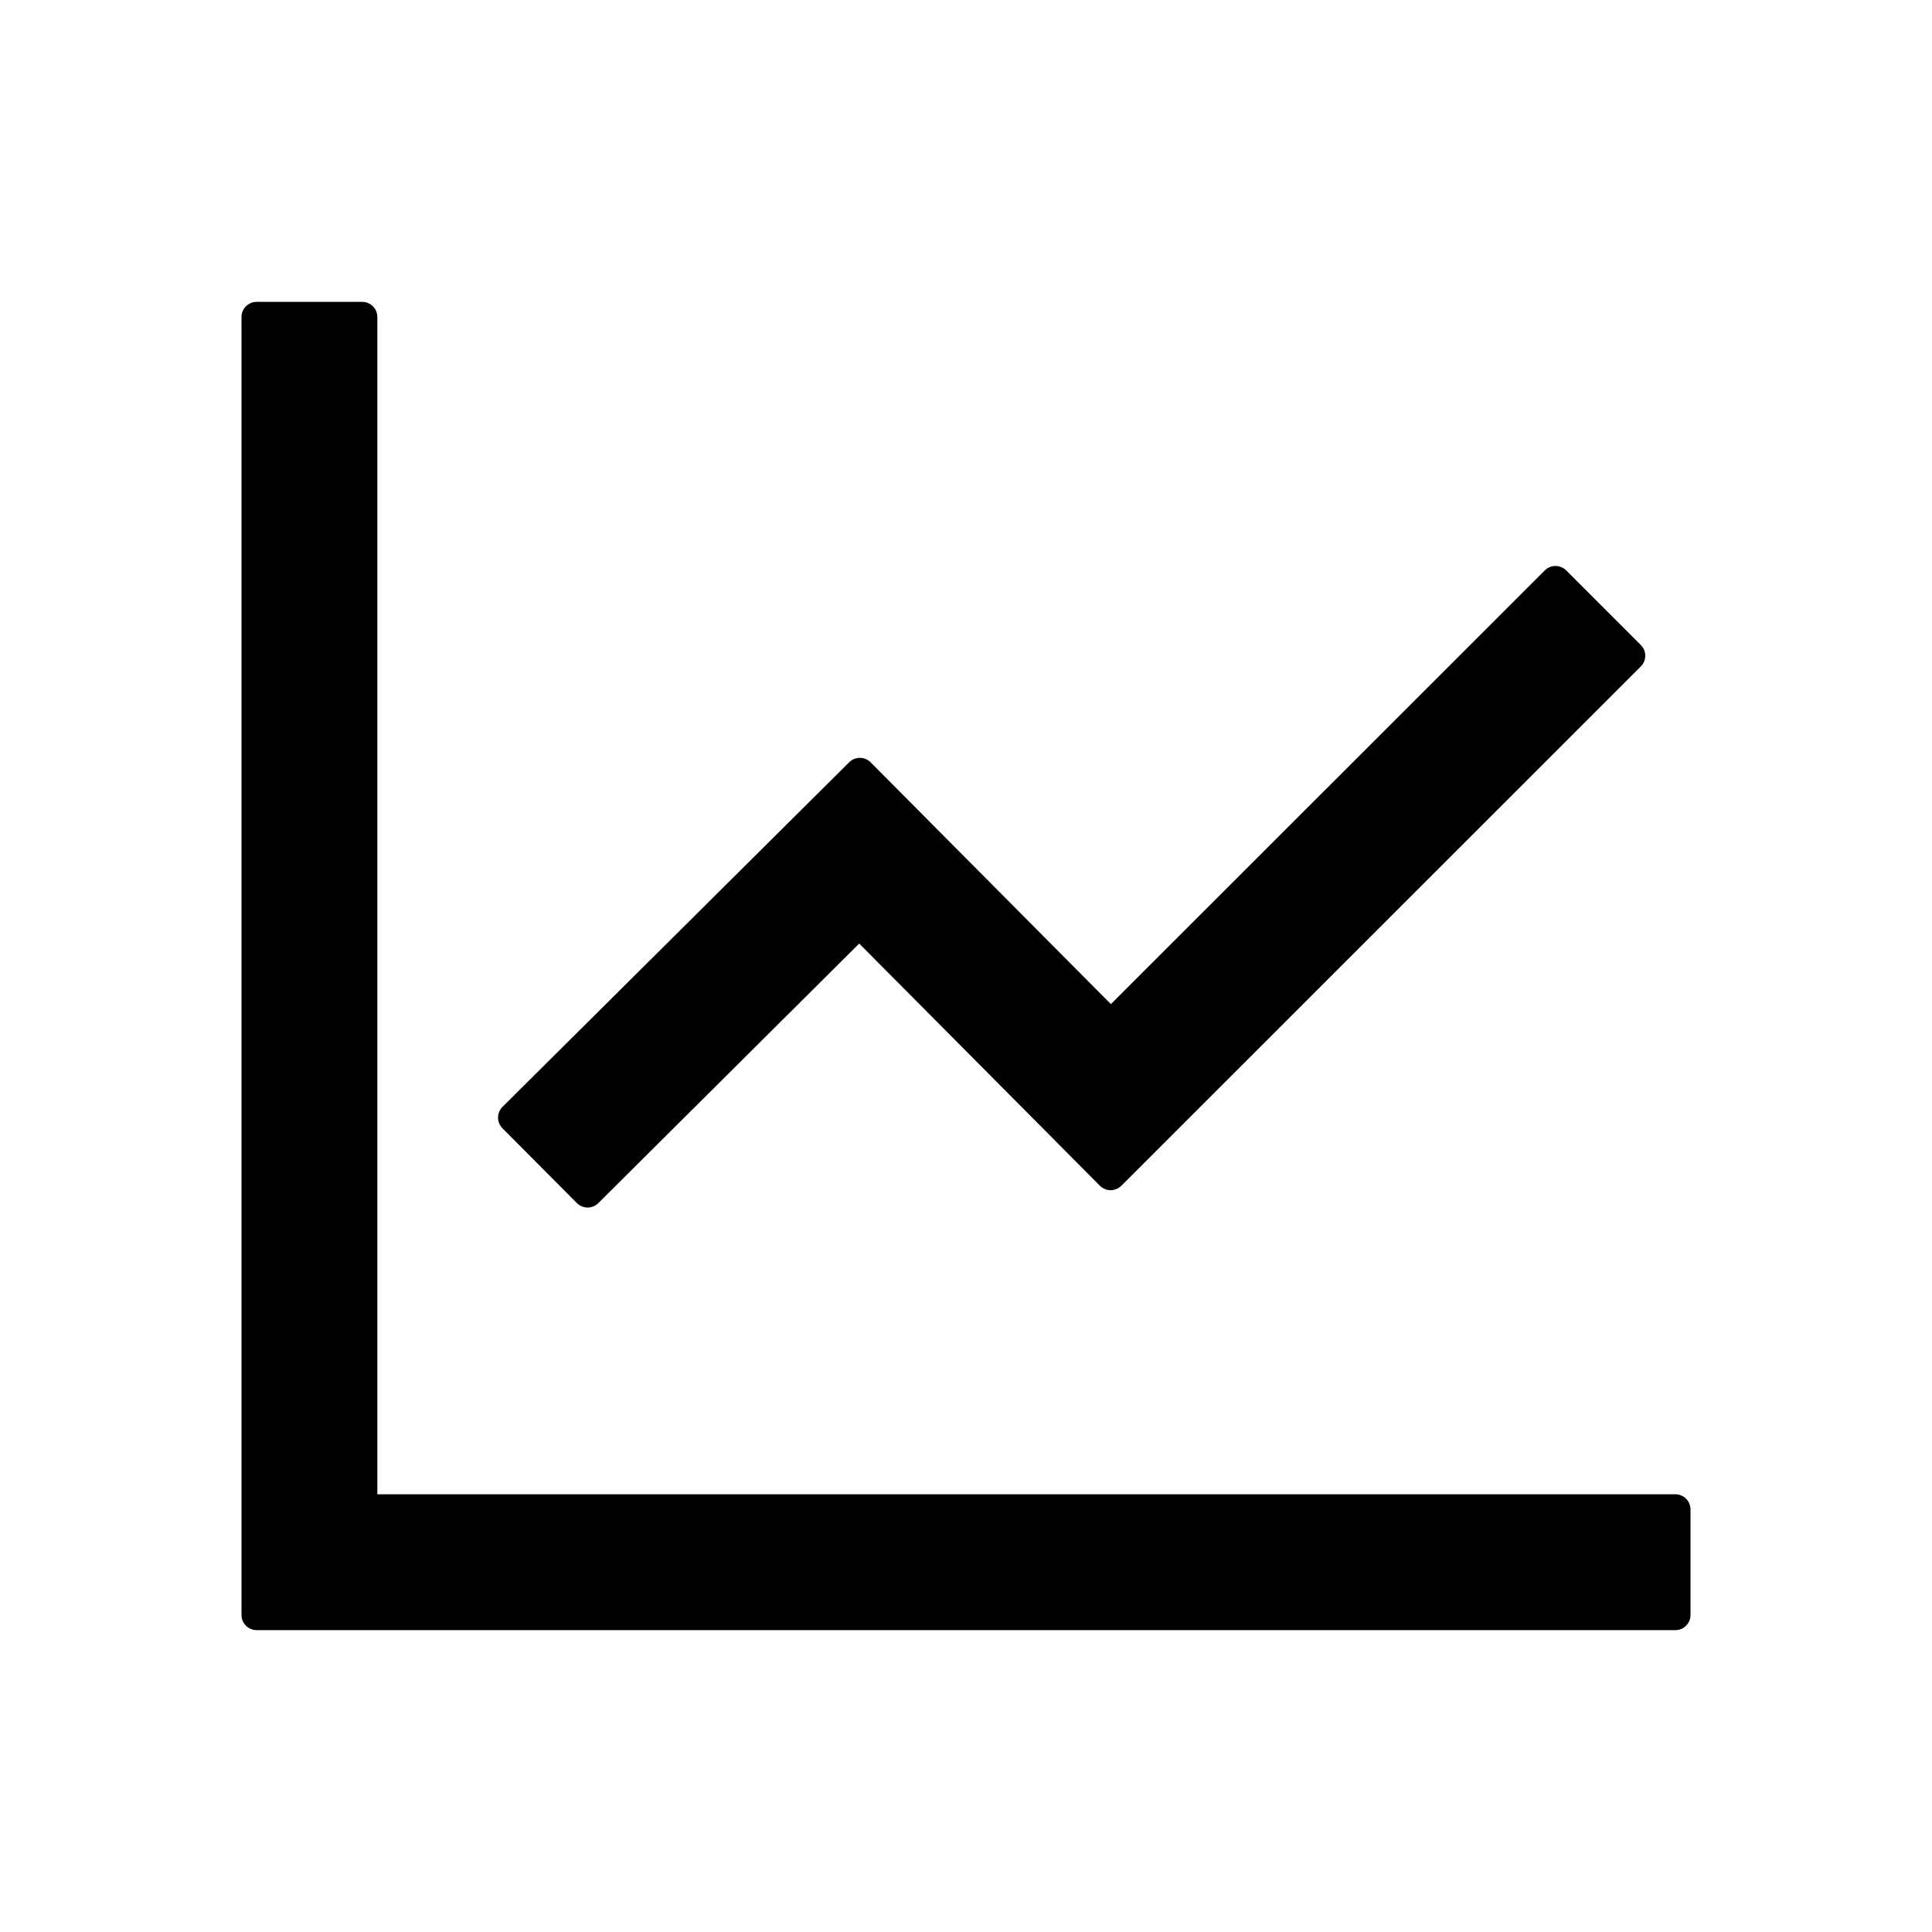
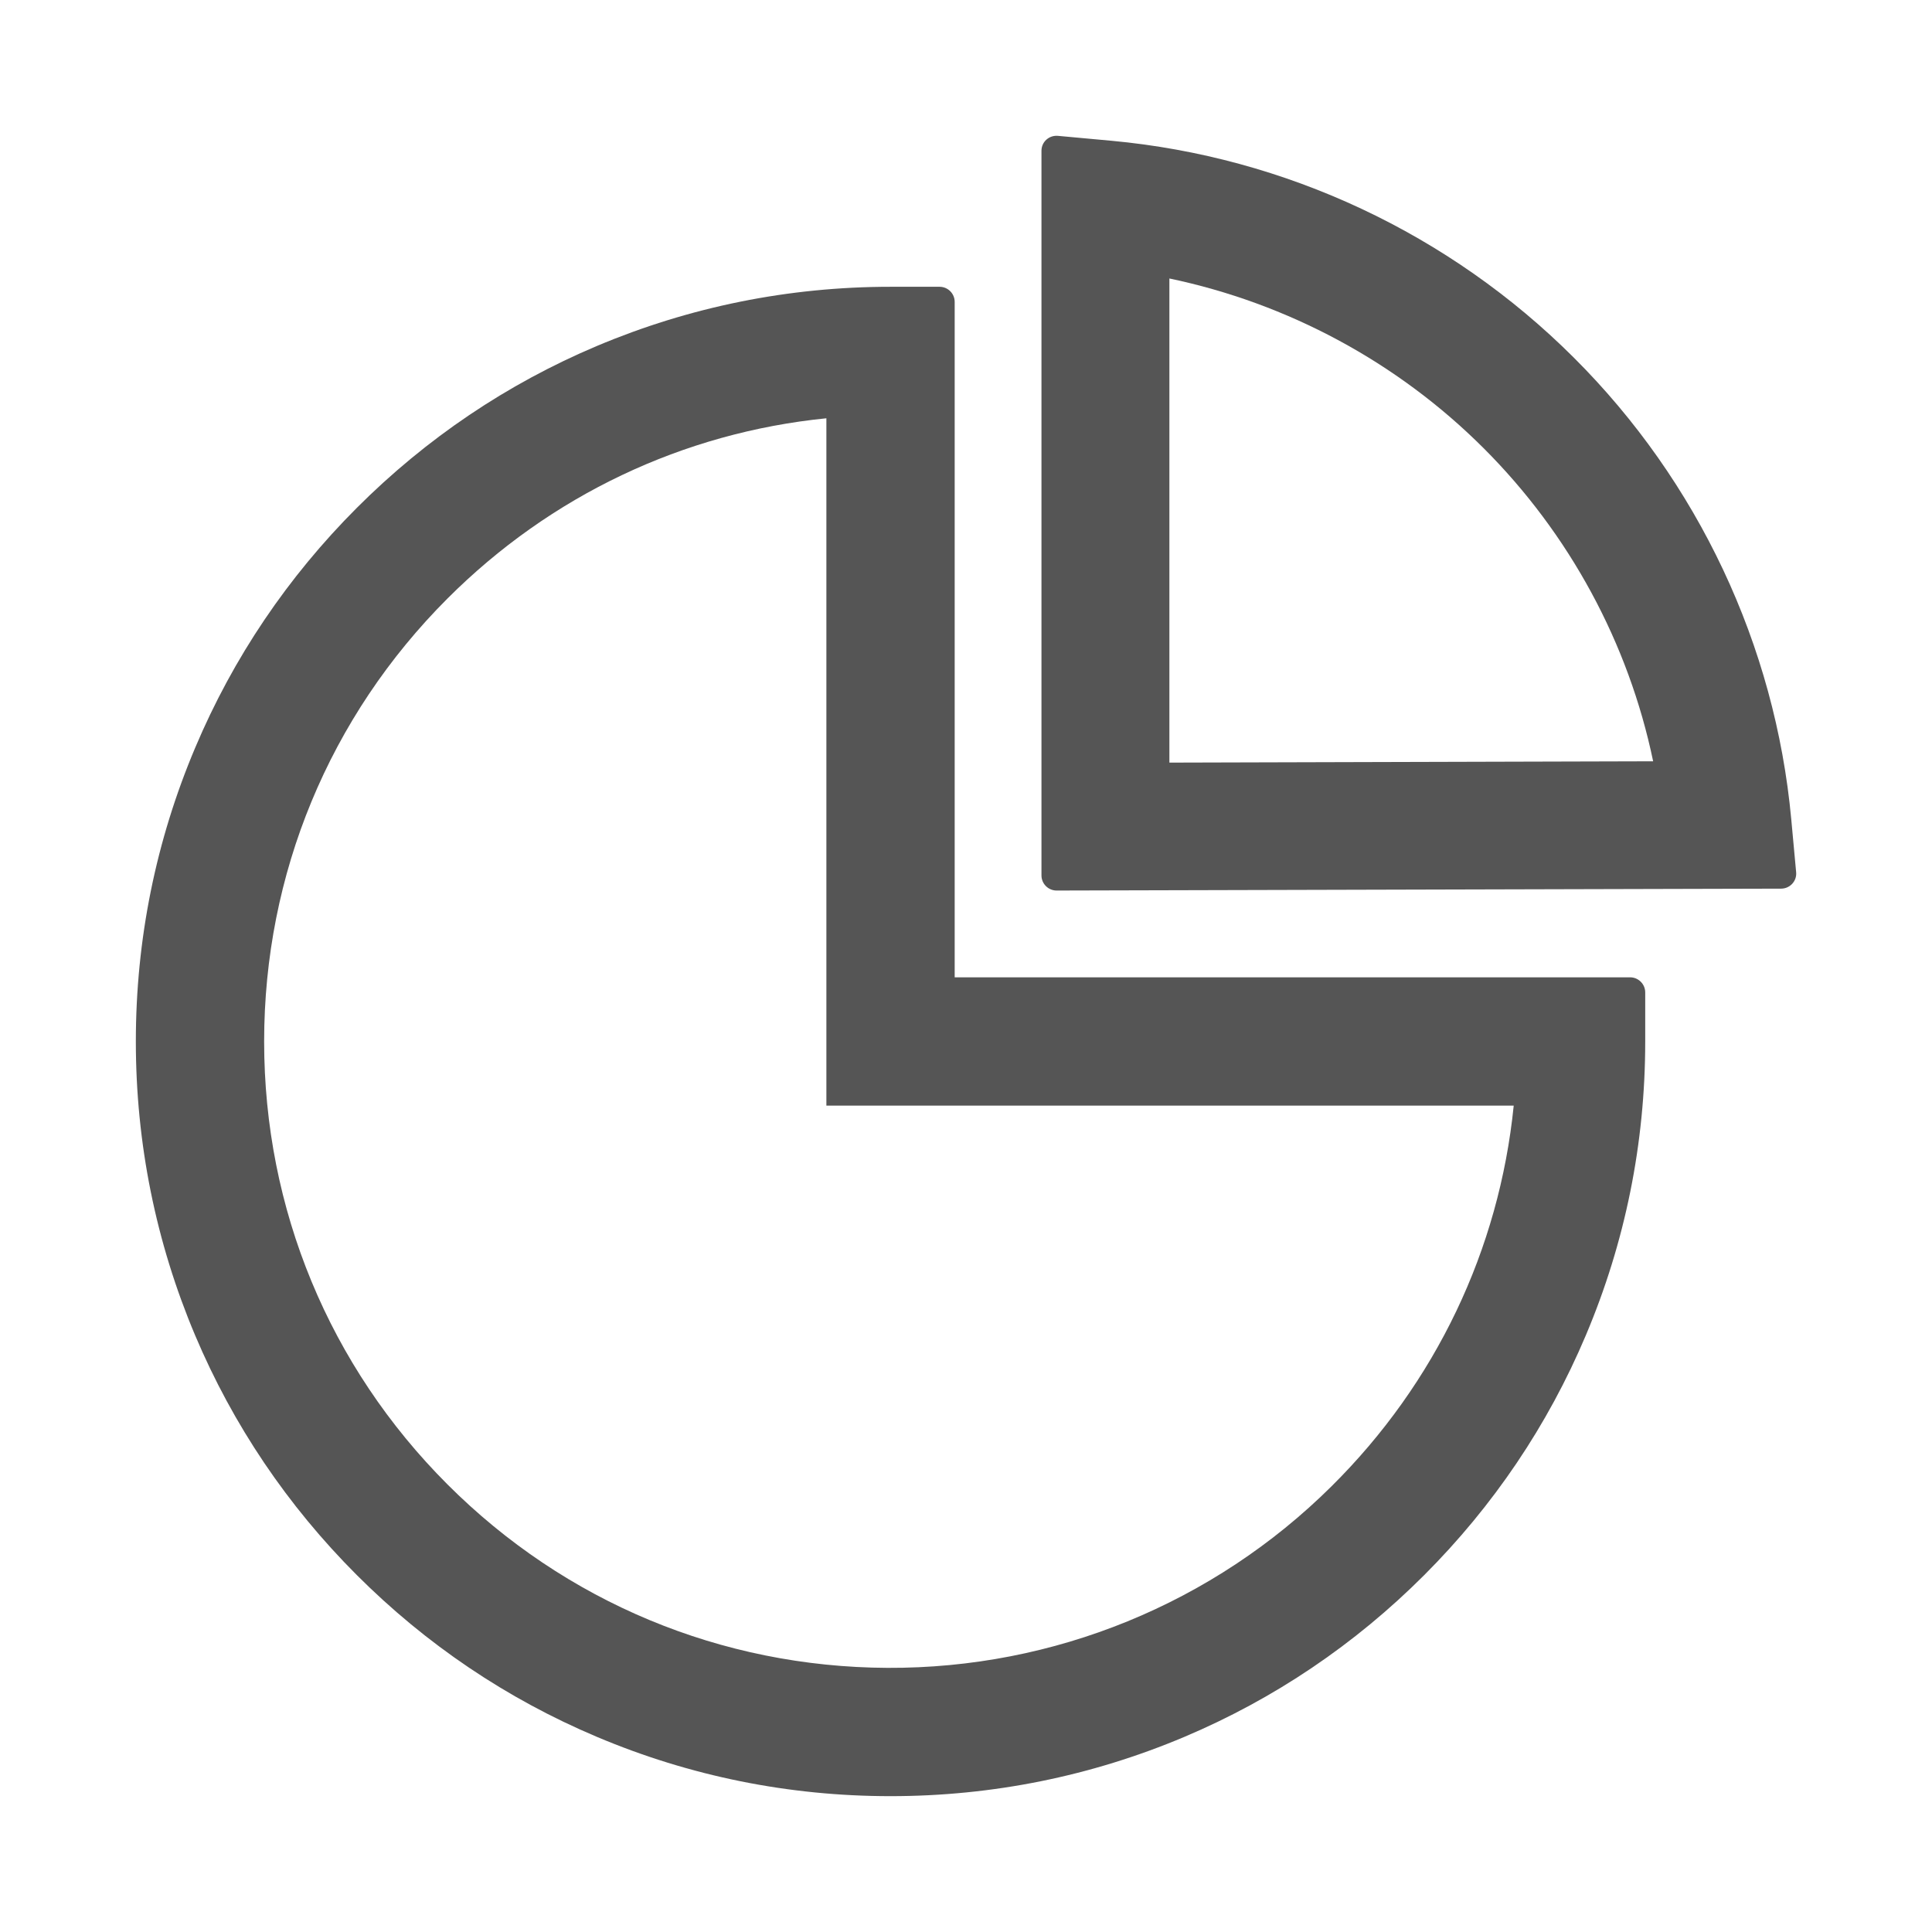
- <svg xmlns="http://www.w3.org/2000/svg" t="1637218065080" class="icon" viewBox="0 0 1024 1024" version="1.1" p-id="4722" width="200" height="200">
+ <svg xmlns="http://www.w3.org/2000/svg" t="1636618022830" class="icon" viewBox="0 0 1024 1024" version="1.1" p-id="2352" width="200" height="200">
  <defs>
    <style type="text/css" />
  </defs>
-   <path d="M888 792H200V168c0-4.4-3.6-8-8-8h-56c-4.4 0-8 3.6-8 8v688c0 4.4 3.6 8 8 8h752c4.4 0 8-3.6 8-8v-56c0-4.4-3.6-8-8-8z" p-id="4723" />
-   <path d="M305.8 637.7c3.1 3.1 8.1 3.1 11.3 0l138.3-137.6L583 628.5c3.1 3.1 8.2 3.1 11.3 0l275.4-275.3c3.1-3.1 3.1-8.2 0-11.3l-39.6-39.6c-3.1-3.1-8.2-3.1-11.3 0l-230 229.9L461.4 404c-3.1-3.1-8.2-3.1-11.3 0L266.3 586.7c-3.1 3.1-3.1 8.2 0 11.3l39.5 39.7z" p-id="4724" />
+   <path d="M864 518H506V160c0-4.4-3.6-8-8-8h-26c-54 0-106.4 10.6-155.7 31.4-47.6 20.1-90.4 49-127.1 85.7-36.7 36.7-65.6 79.5-85.7 127.1C82.6 445.6 72 498 72 552c0 54 10.6 106.4 31.4 155.7 20.1 47.6 49 90.4 85.7 127.1 36.7 36.7 79.5 65.6 127.1 85.7C365.6 941.4 418 952 472 952c54 0 106.4-10.6 155.7-31.4 47.6-20.1 90.4-49 127.1-85.7 36.7-36.7 65.6-79.5 85.7-127.1C861.4 658.4 872 606 872 552v-26c0-4.4-3.6-8-8-8zM705.7 787.8c-62.6 62.1-147.1 96.6-235.3 96.2-88.1-0.4-170.9-34.9-233.2-97.2C174.5 724.1 140 640.7 140 552c0-88.7 34.5-172.1 97.2-234.8 54.6-54.6 124.9-87.9 200.8-95.5V586h364.3c-7.7 76.3-41.3 147-96.6 201.8z" p-id="2353" fill="#555555" />
+   <path d="M952 462.4l-2.6-28.2c-8.5-92.1-49.4-179-115.2-244.6-65.8-65.7-152.8-106.5-245.2-115L560.7 72c-4.7-0.4-8.7 3.2-8.7 7.9V464c0 4.4 3.6 8 8 8l384-1c4.7 0 8.4-4 8-8.6z m-332.2-58.2V147.6c62.6 13.1 120.7 44.2 166.4 89.8 45.7 45.6 77 103.6 90 166.1l-256.4 0.7z" p-id="2354" fill="#555555" />
</svg>
